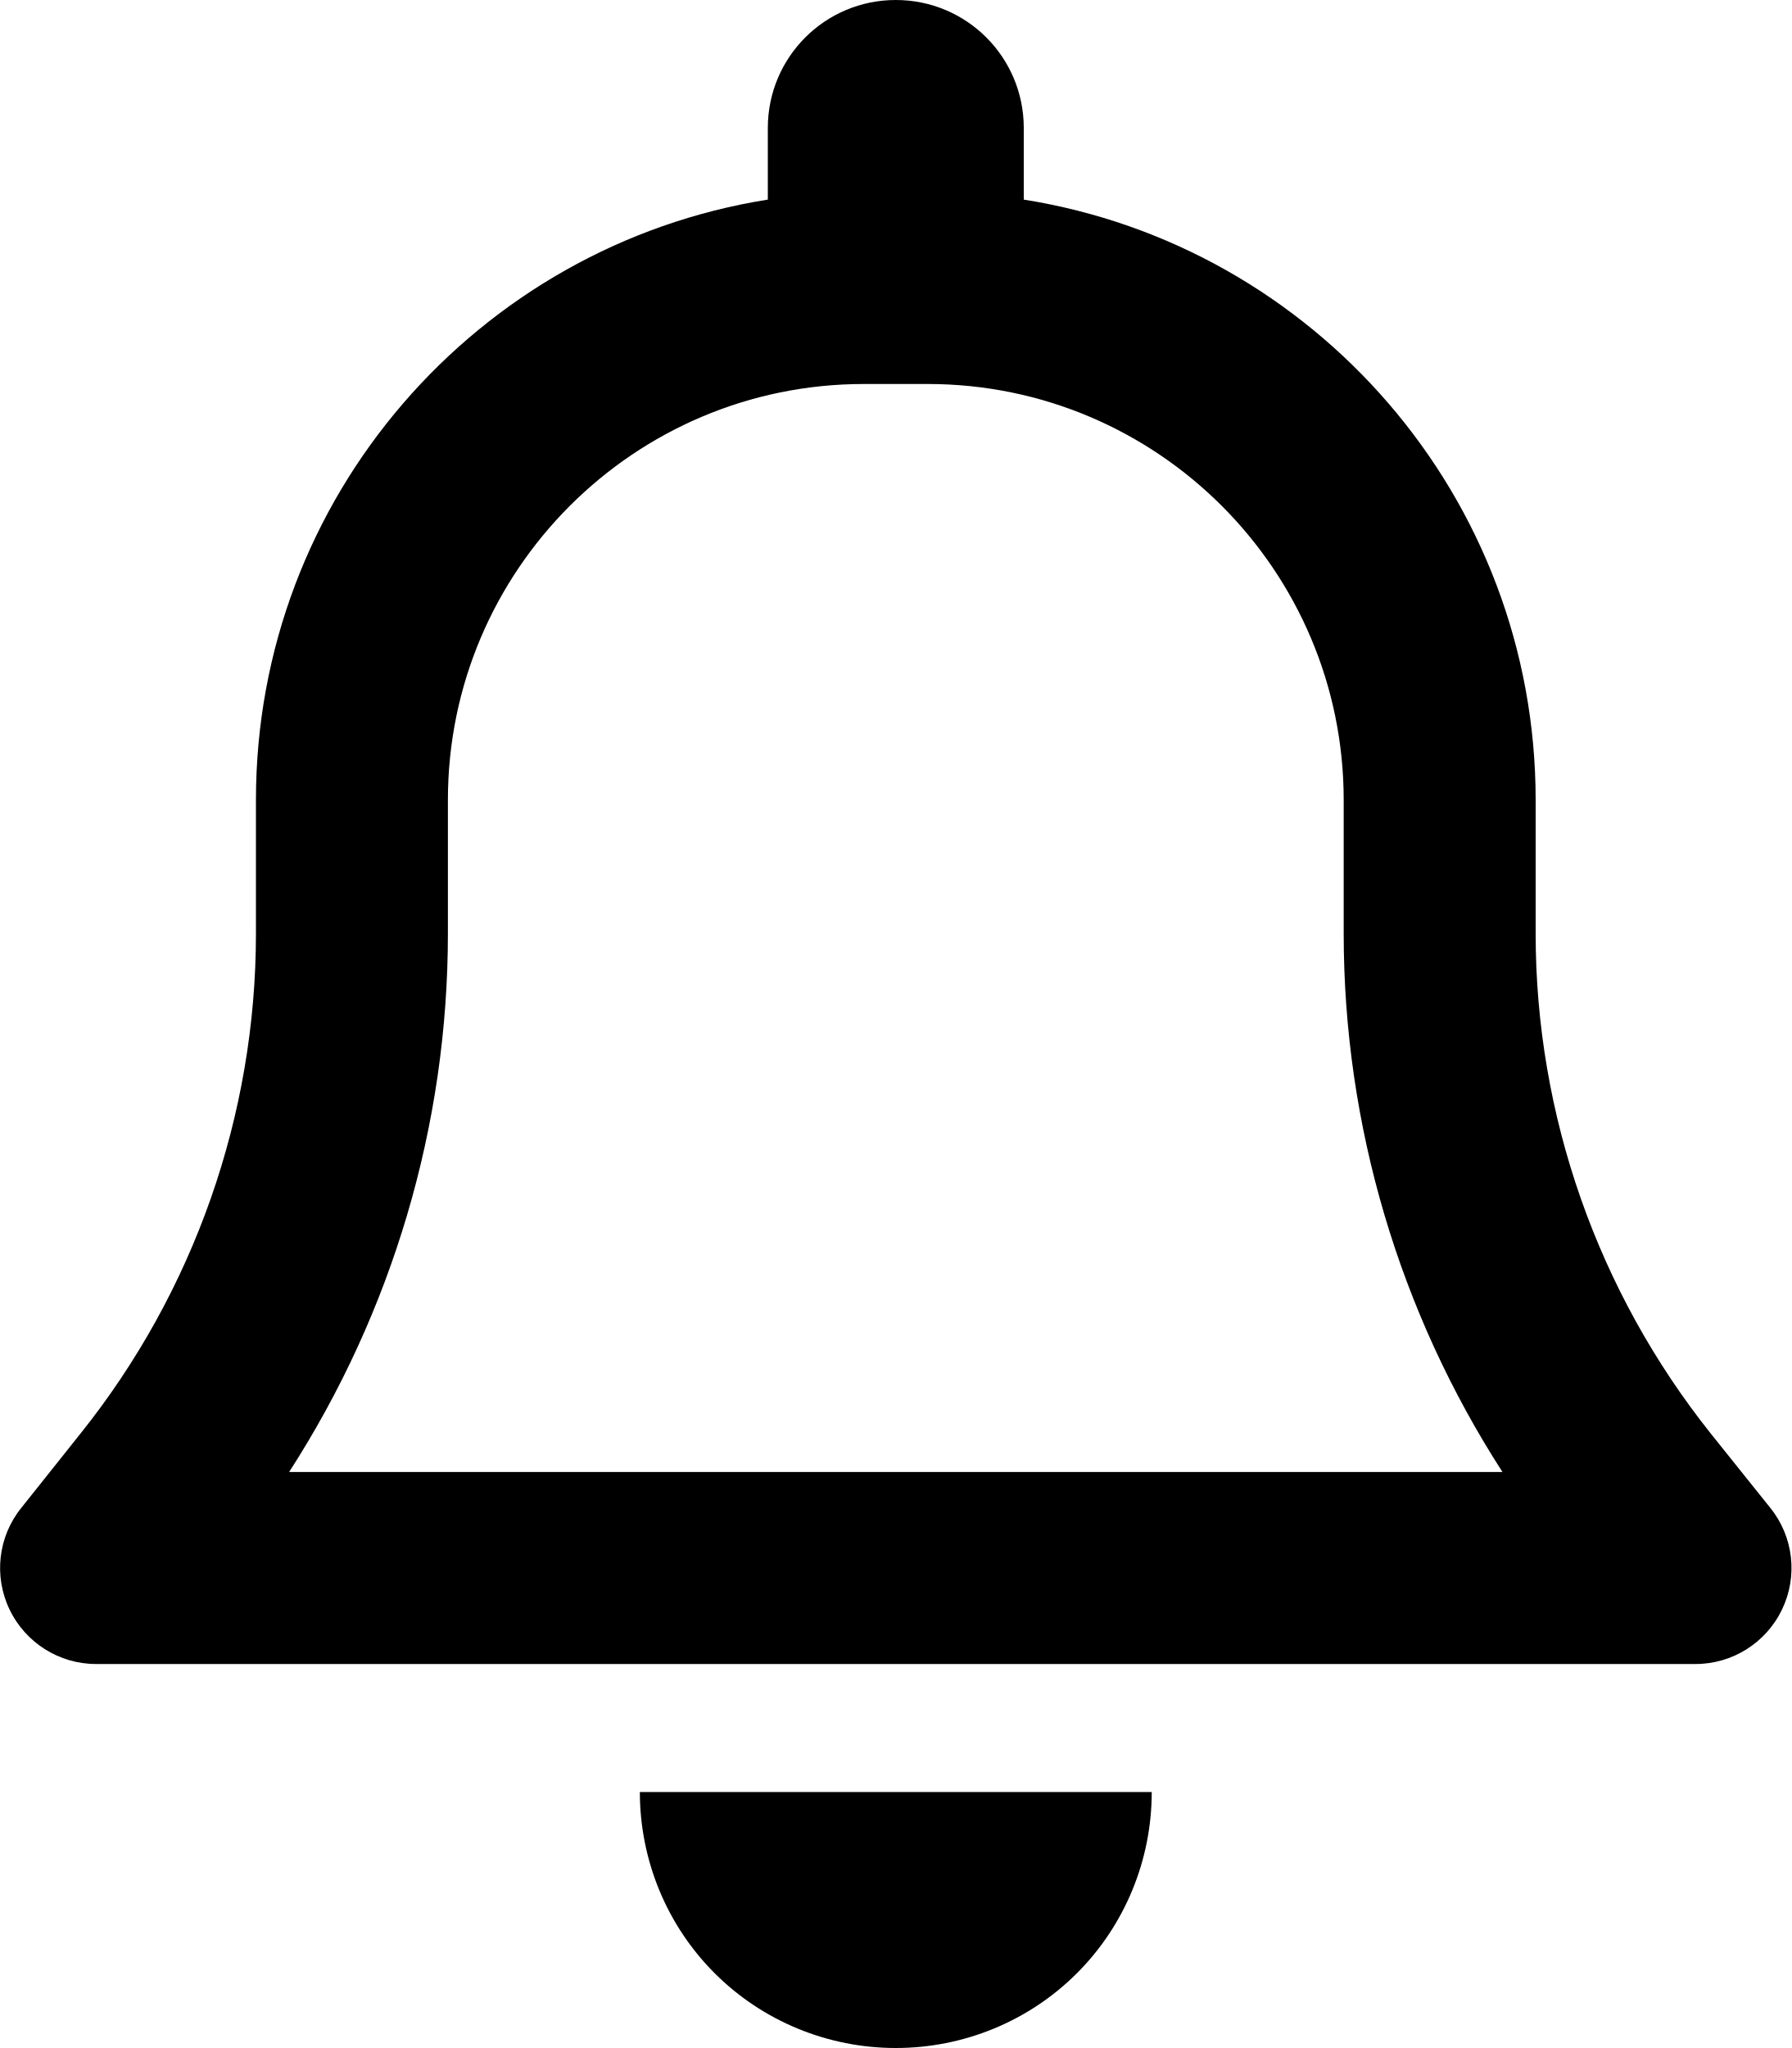
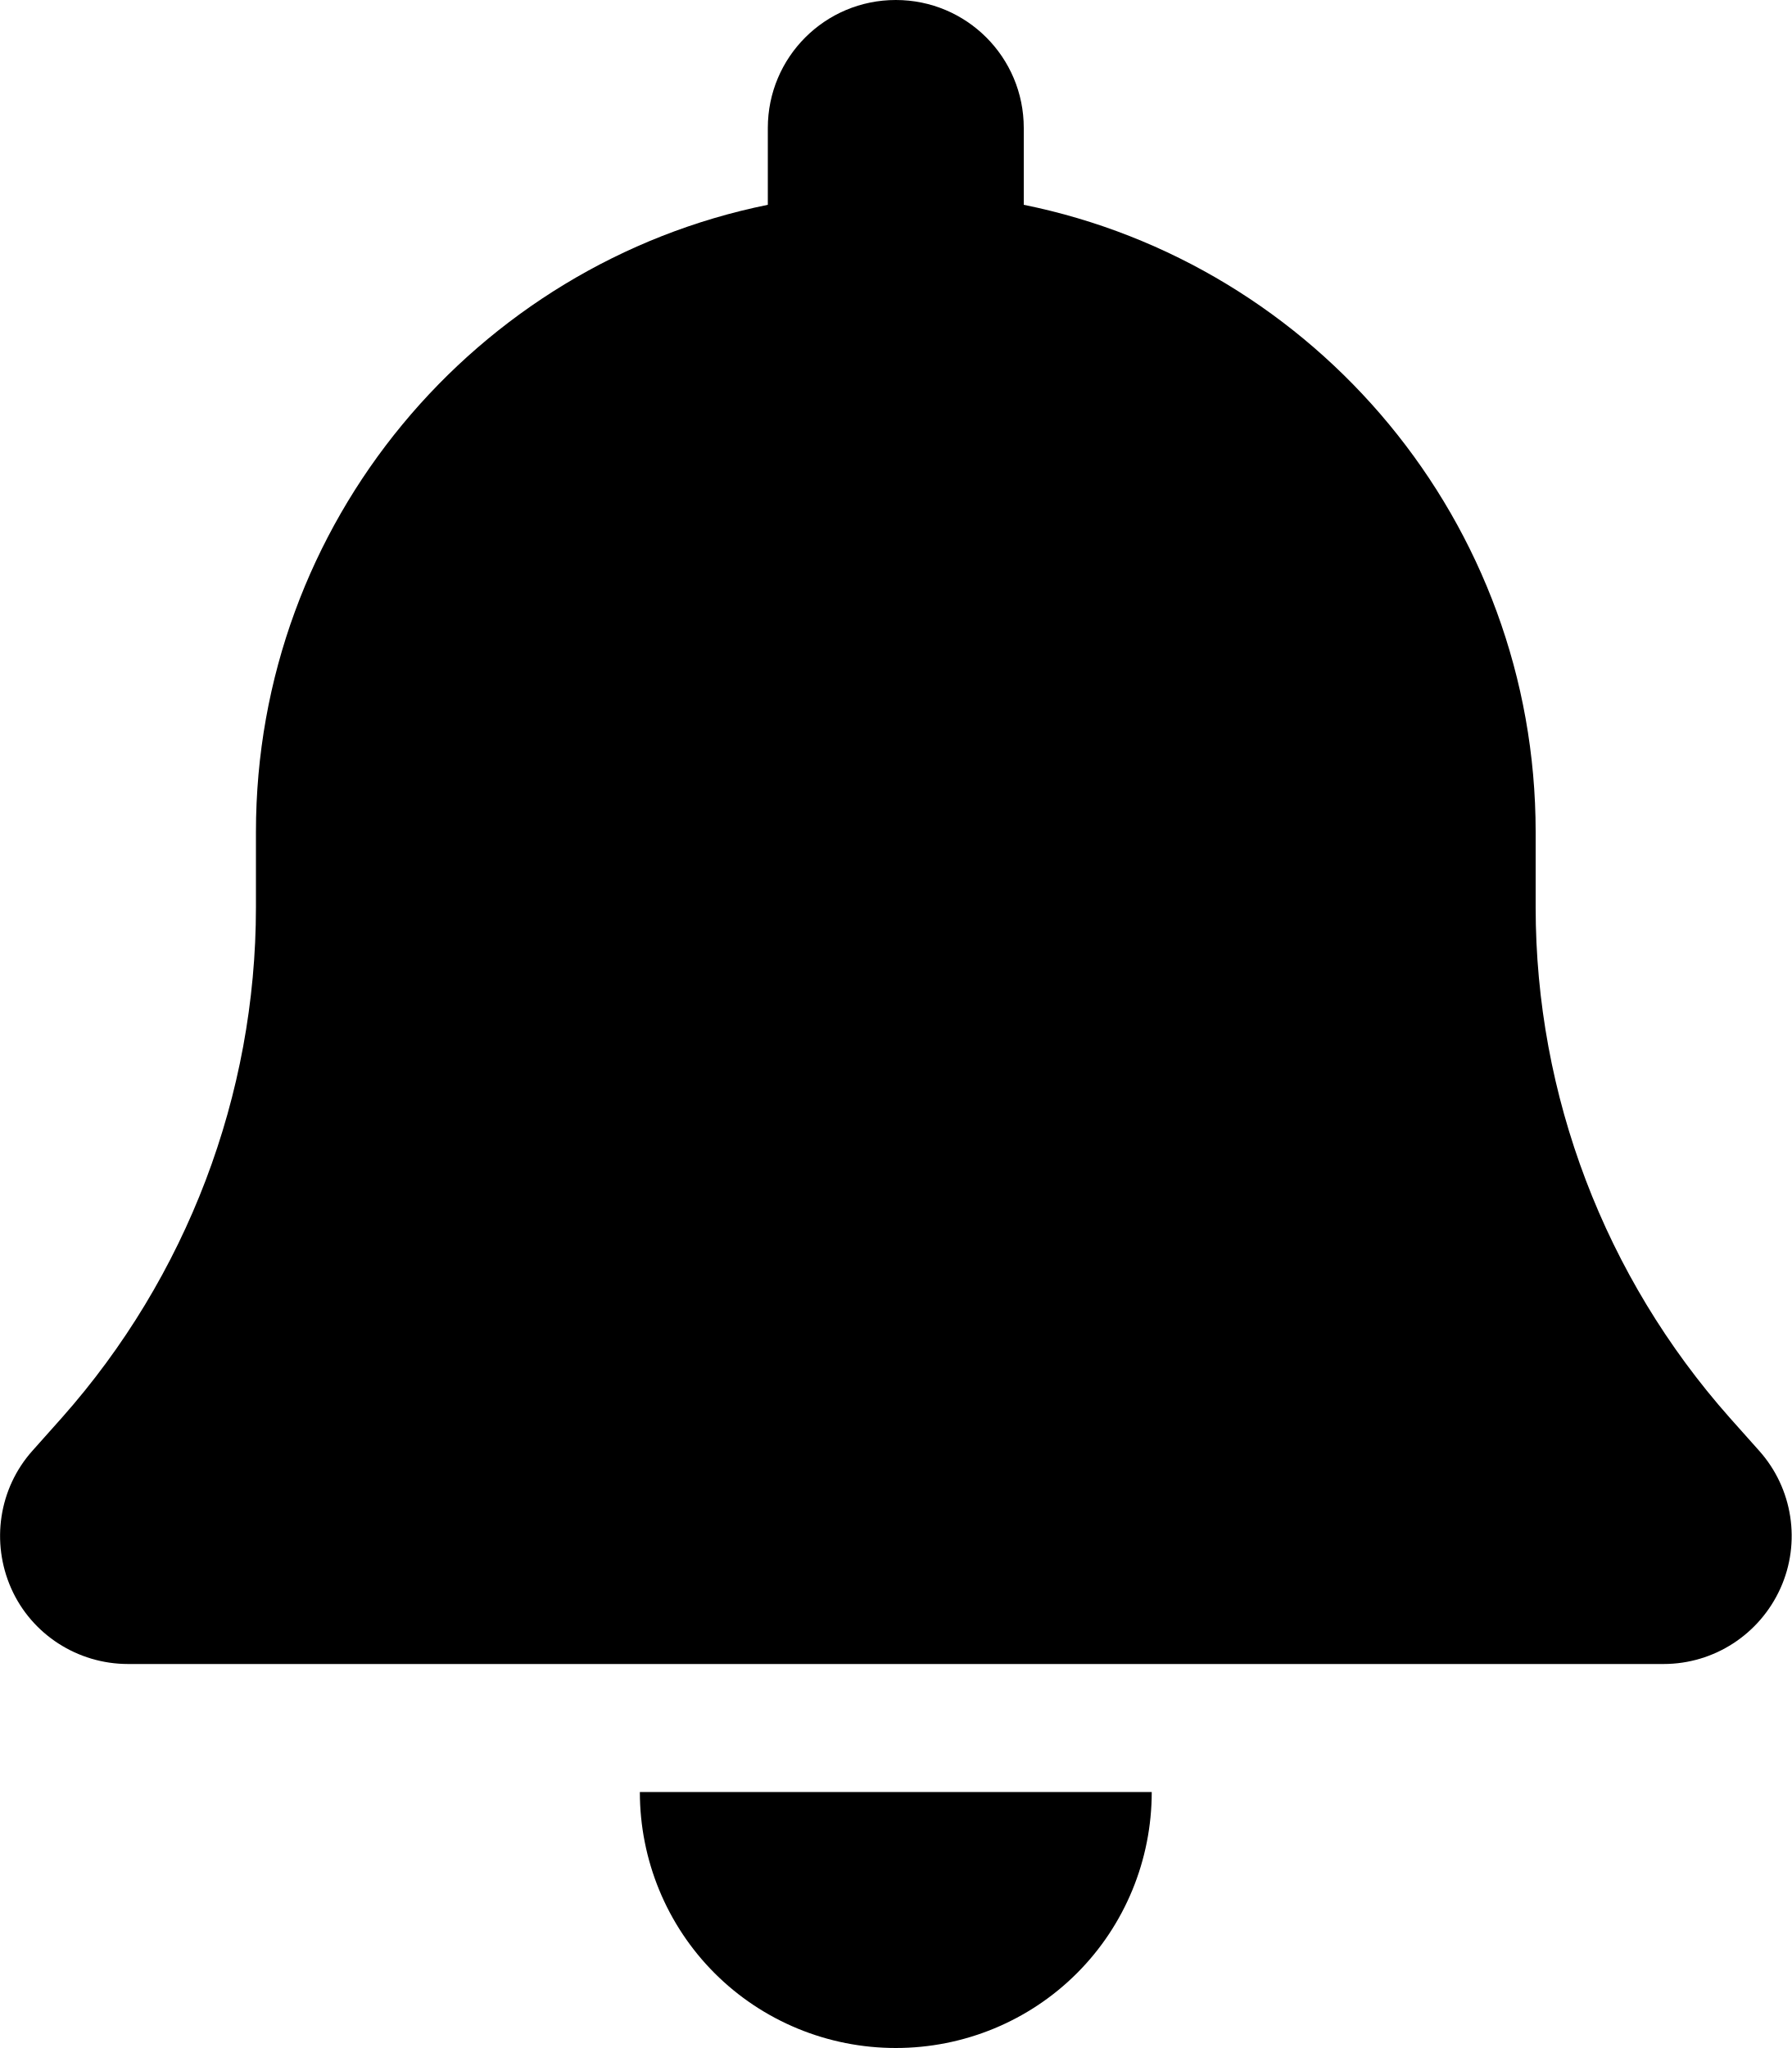
<svg xmlns="http://www.w3.org/2000/svg" viewBox="0 0 448 512">
-   <path d="M224 0c-17.7 0-32 14.3-32 32V49.9C119.5 61.4 64 124.2 64 200v33.4c0 45.4-15.5 89.5-43.8 124.9L5.3 377c-5.8 7.2-6.9 17.1-2.9 25.4S14.8 416 24 416H424c9.2 0 17.6-5.3 21.6-13.6s2.9-18.2-2.9-25.4l-14.9-18.6C399.5 322.9 384 278.8 384 233.4V200c0-75.8-55.5-138.6-128-150.1V32c0-17.7-14.3-32-32-32zm0 96h8c57.4 0 104 46.6 104 104v33.4c0 47.9 13.9 94.6 39.7 134.6H72.3C98.1 328 112 281.3 112 233.4V200c0-57.4 46.6-104 104-104h8zm64 352H224 160c0 17 6.7 33.3 18.7 45.3s28.3 18.7 45.3 18.7s33.3-6.7 45.3-18.7s18.7-28.3 18.7-45.3z" />
+   <path d="M224 0c-17.7 0-32 14.3-32 32V51.2C119 66 64 130.6 64 208v18.8c0 47-17.3 92.4-48.5 127.6l-7.4 8.3c-8.4 9.4-10.4 22.9-5.3 34.4S19.4 416 32 416H416c12.6 0 24-7.4 29.2-18.9s3.1-25-5.3-34.4l-7.4-8.3C401.3 319.2 384 273.9 384 226.8V208c0-77.4-55-142-128-156.8V32c0-17.7-14.3-32-32-32zm45.3 493.3c12-12 18.7-28.3 18.7-45.3H224 160c0 17 6.7 33.3 18.7 45.3s28.3 18.7 45.3 18.7s33.3-6.7 45.3-18.7z" />
</svg>
